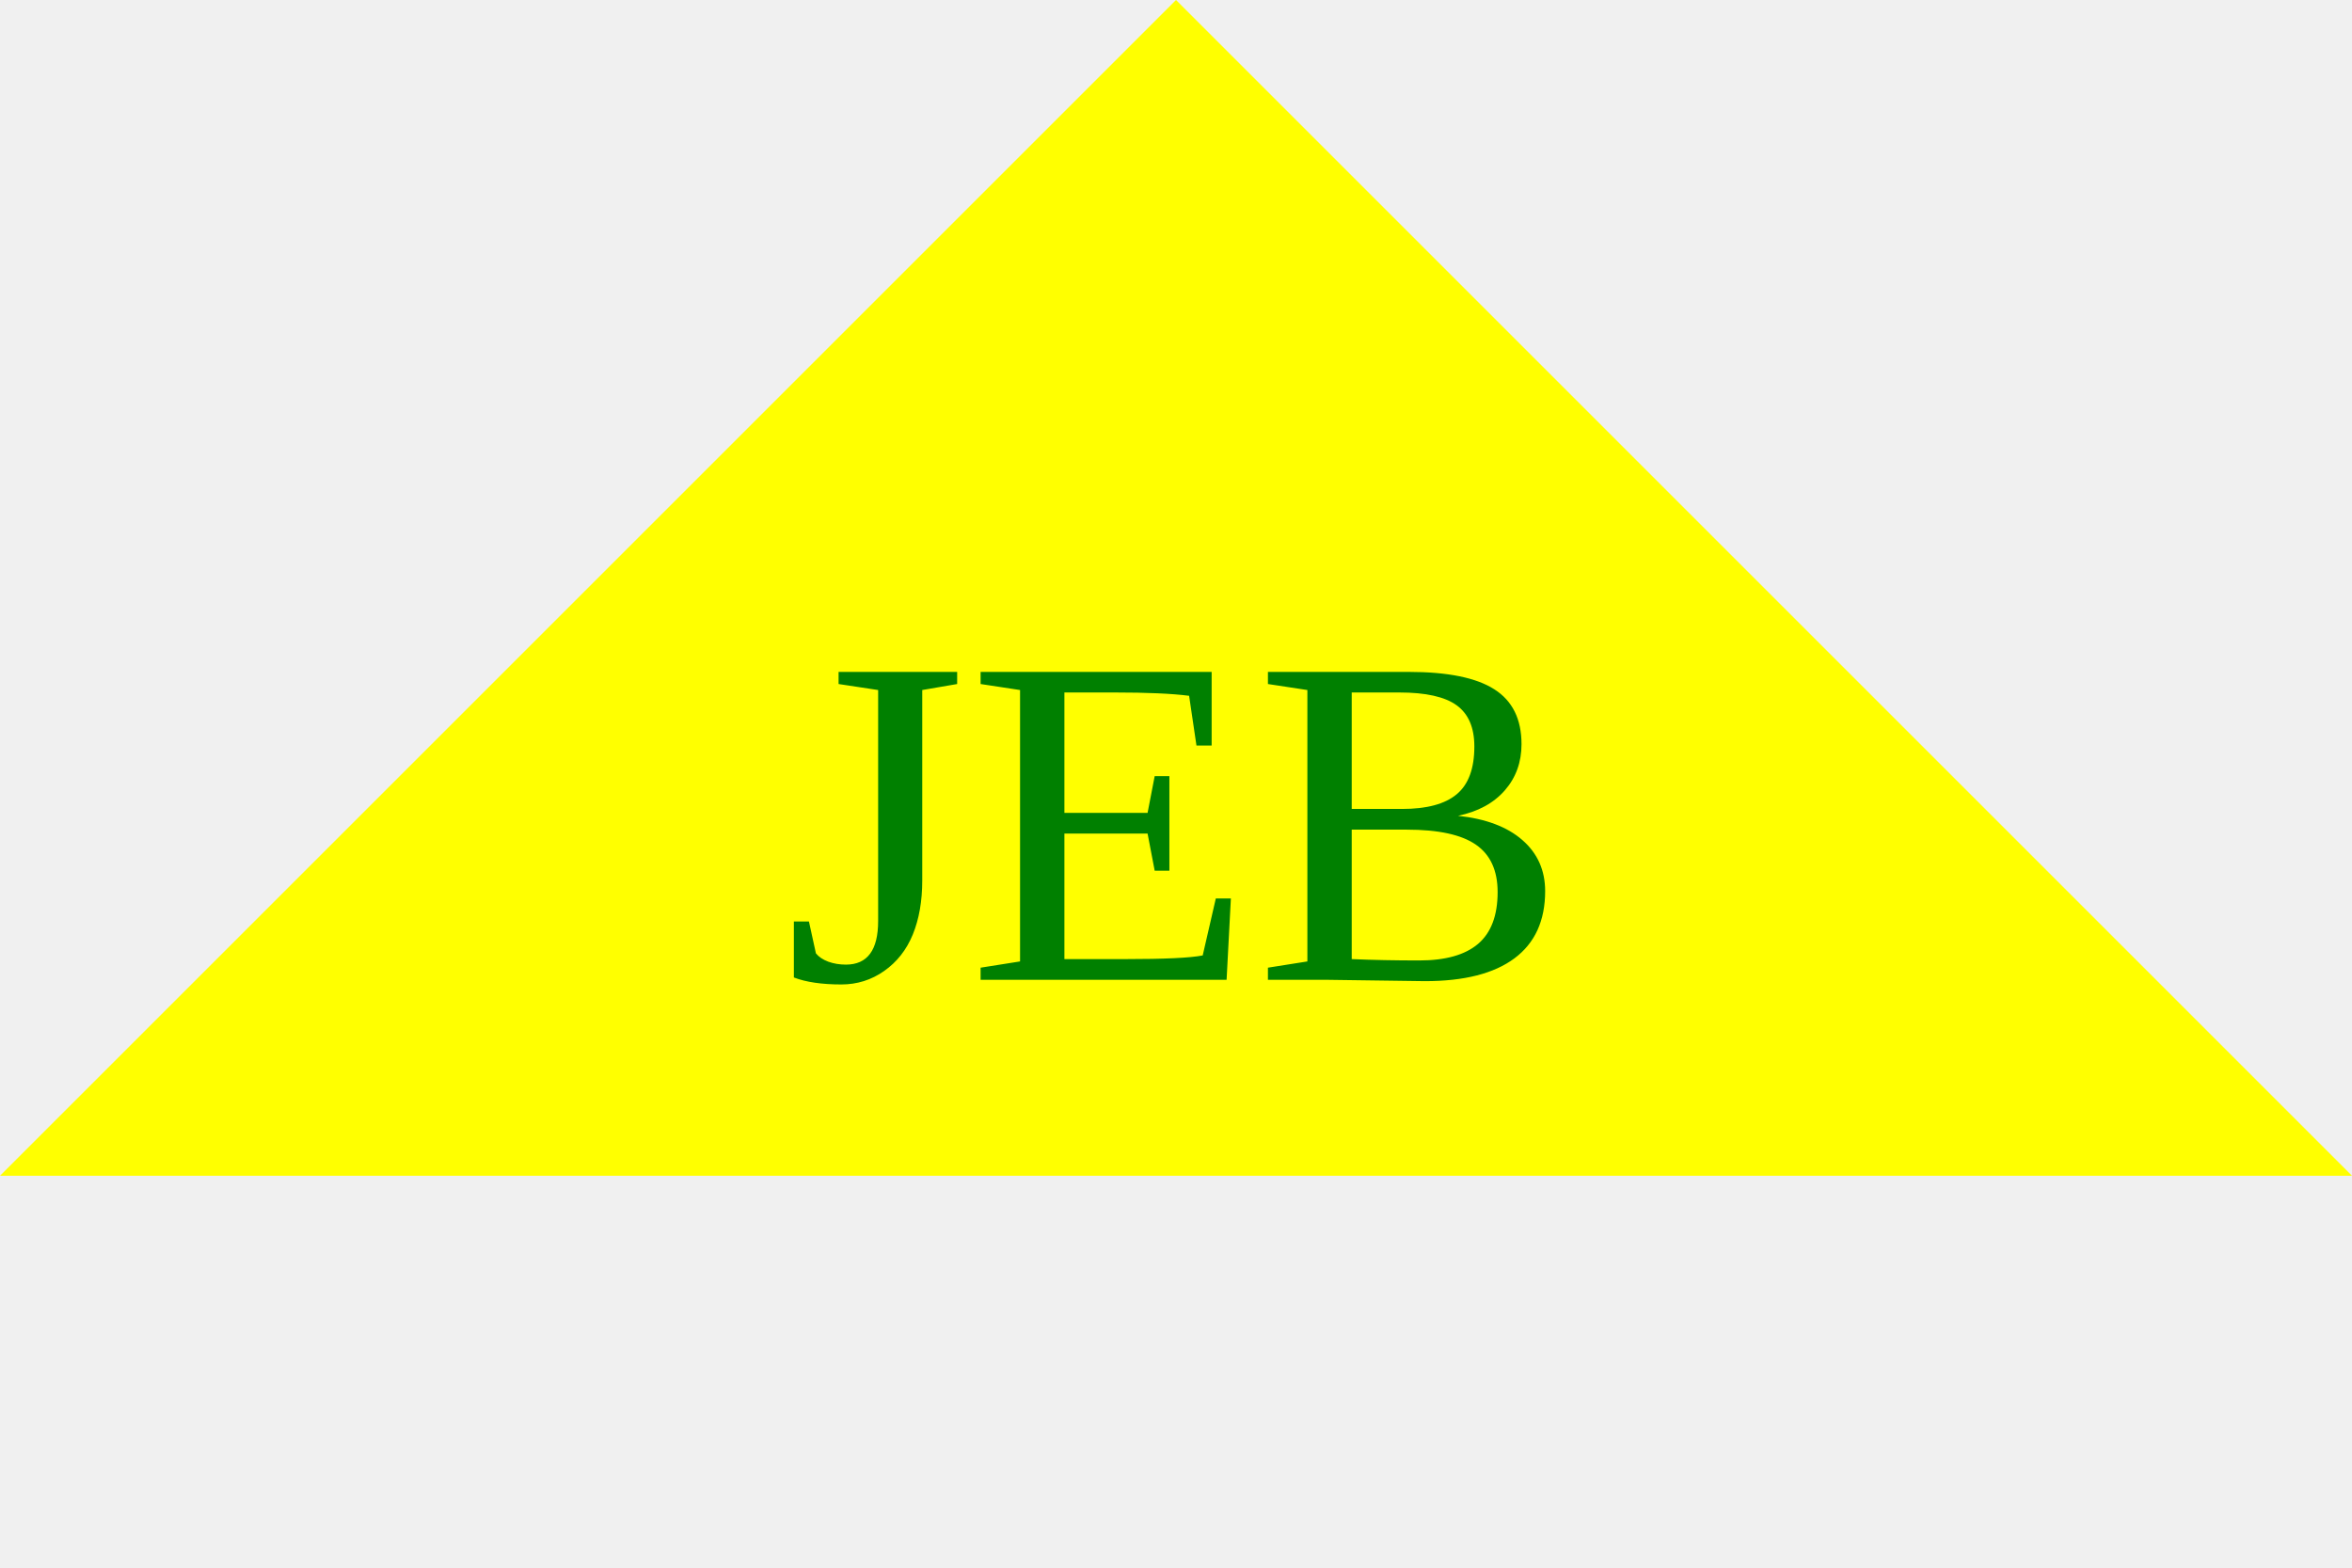
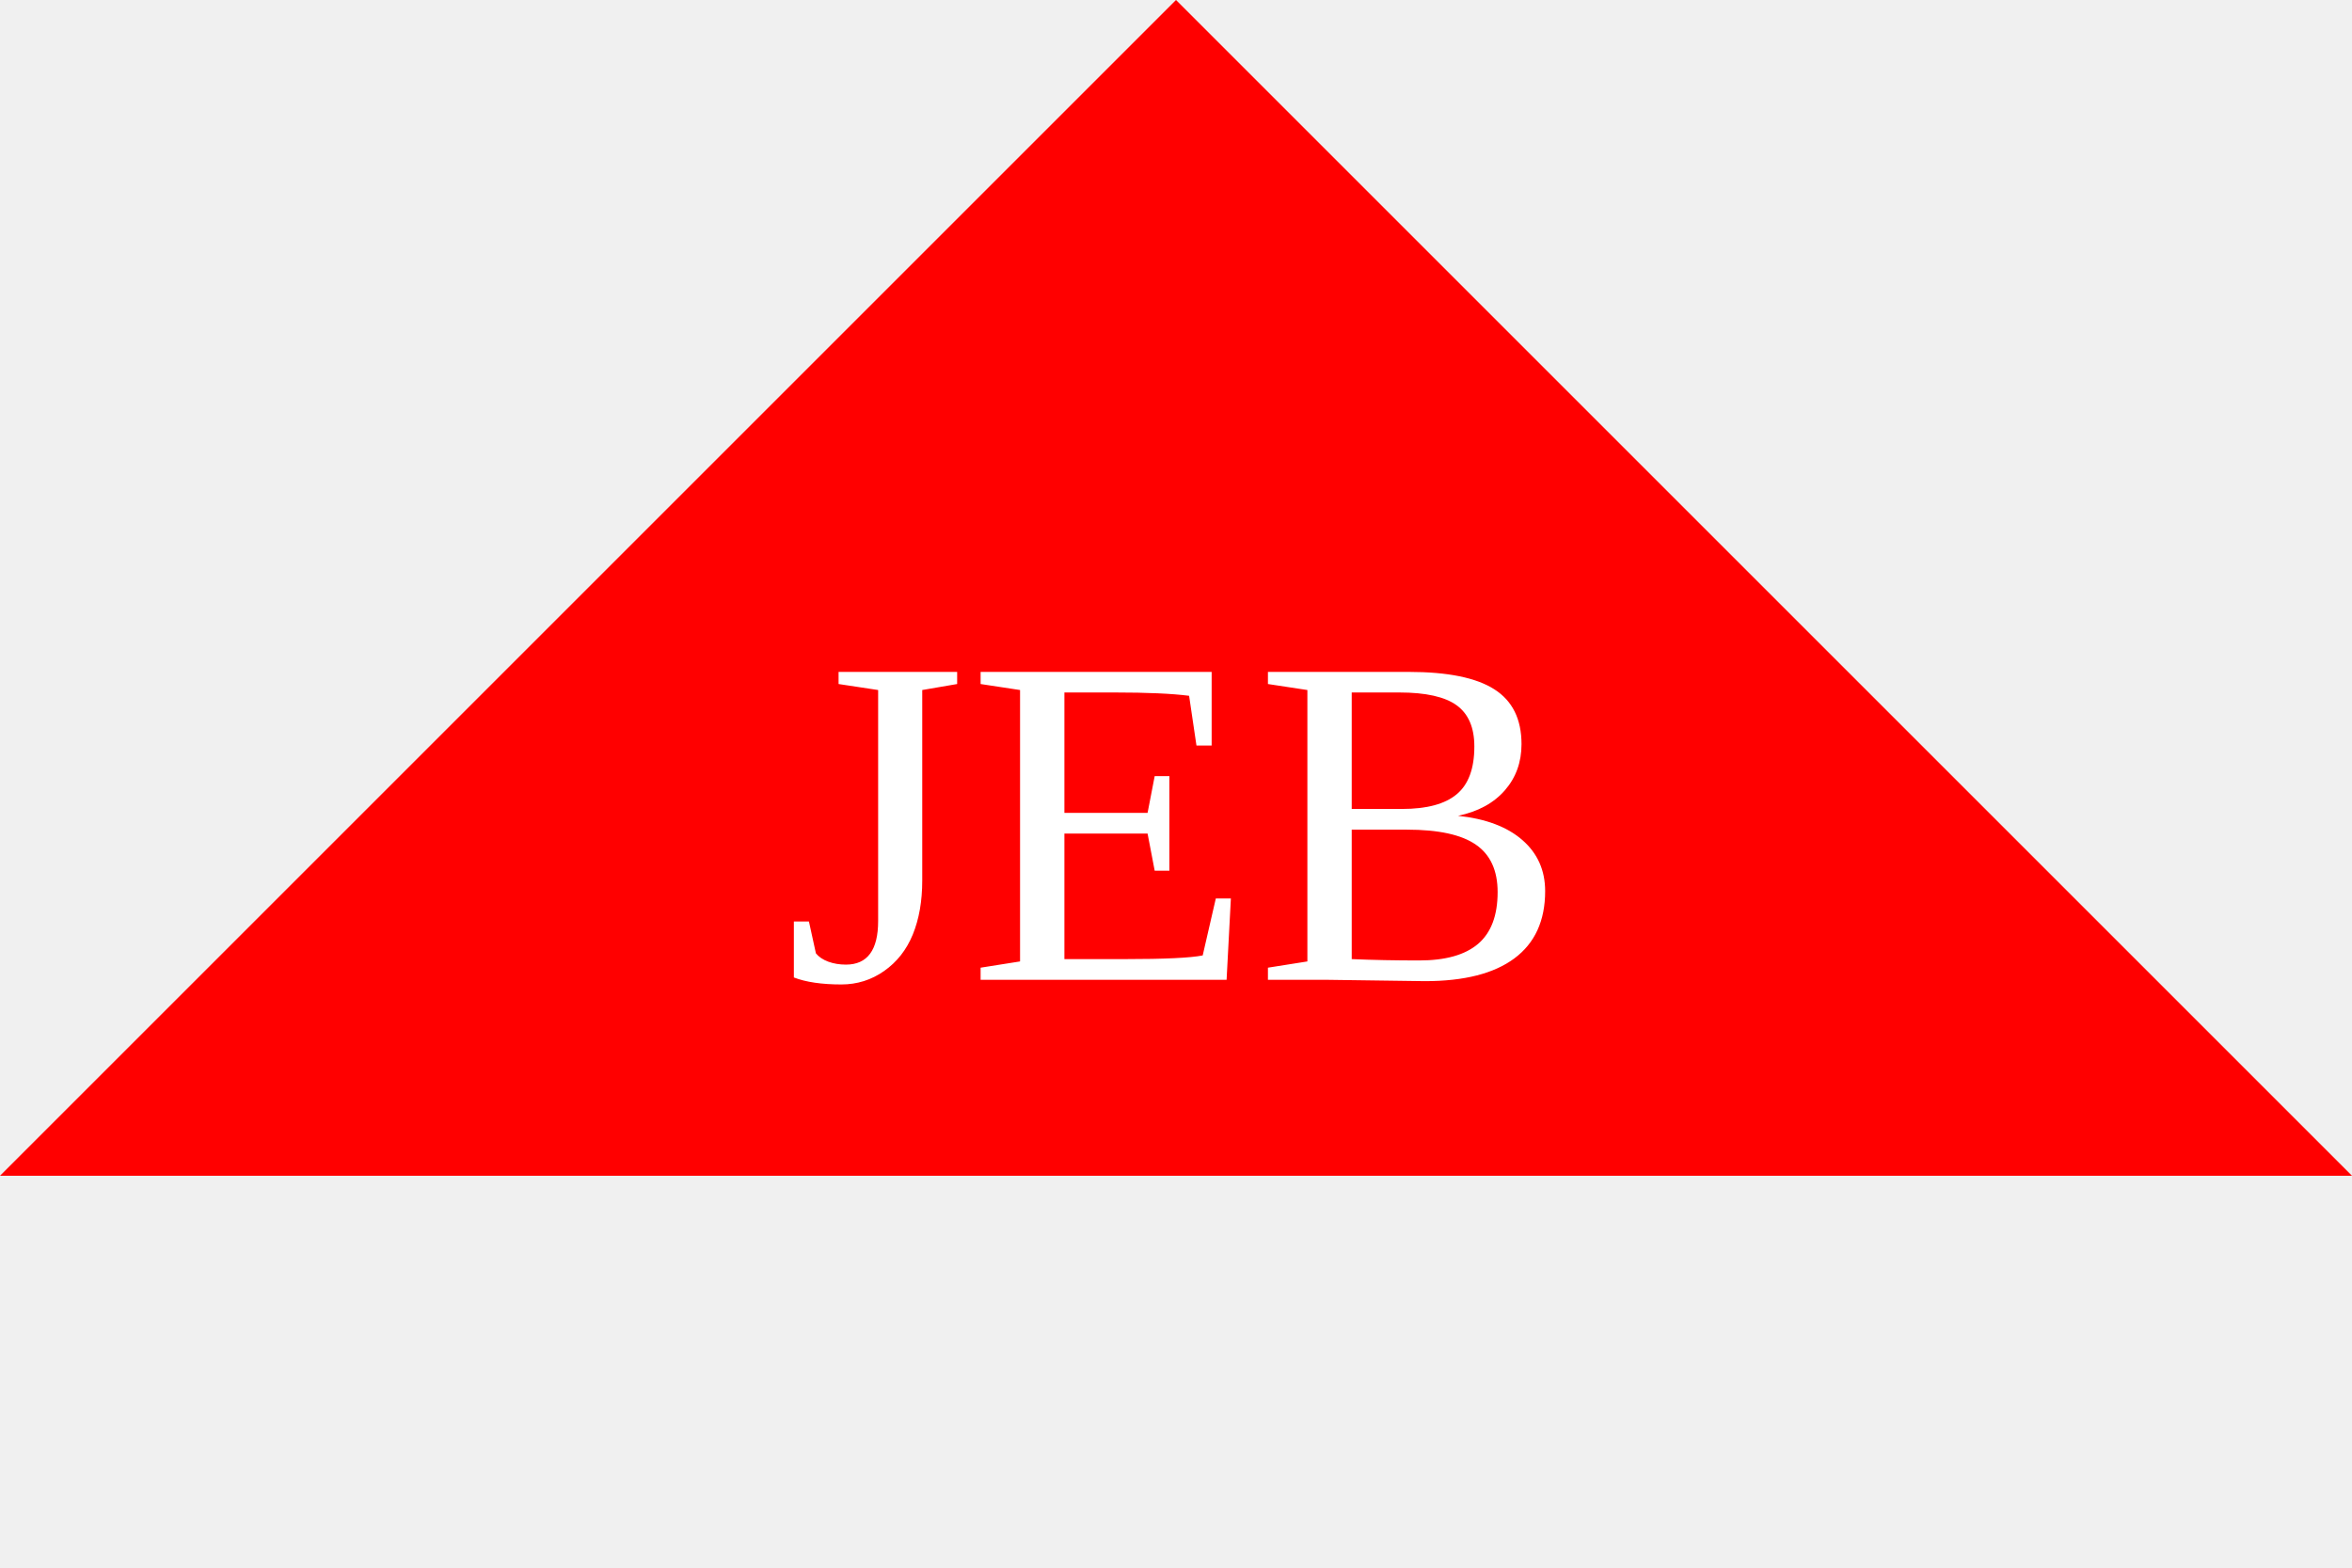
<svg xmlns="http://www.w3.org/2000/svg" width="300" height="200">
-   <polygon points="150,0 0, 150 300,150" fill="yellow" />
-   <text x="150" y="125" font-size="60" text-anchor="middle" fill="green">JEB</text>
+   <polygon points="150,0 0, 150 300,150" fill="red" />
+   <text x="150" y="125" font-size="60" text-anchor="middle" fill="white">JEB</text>
</svg>
